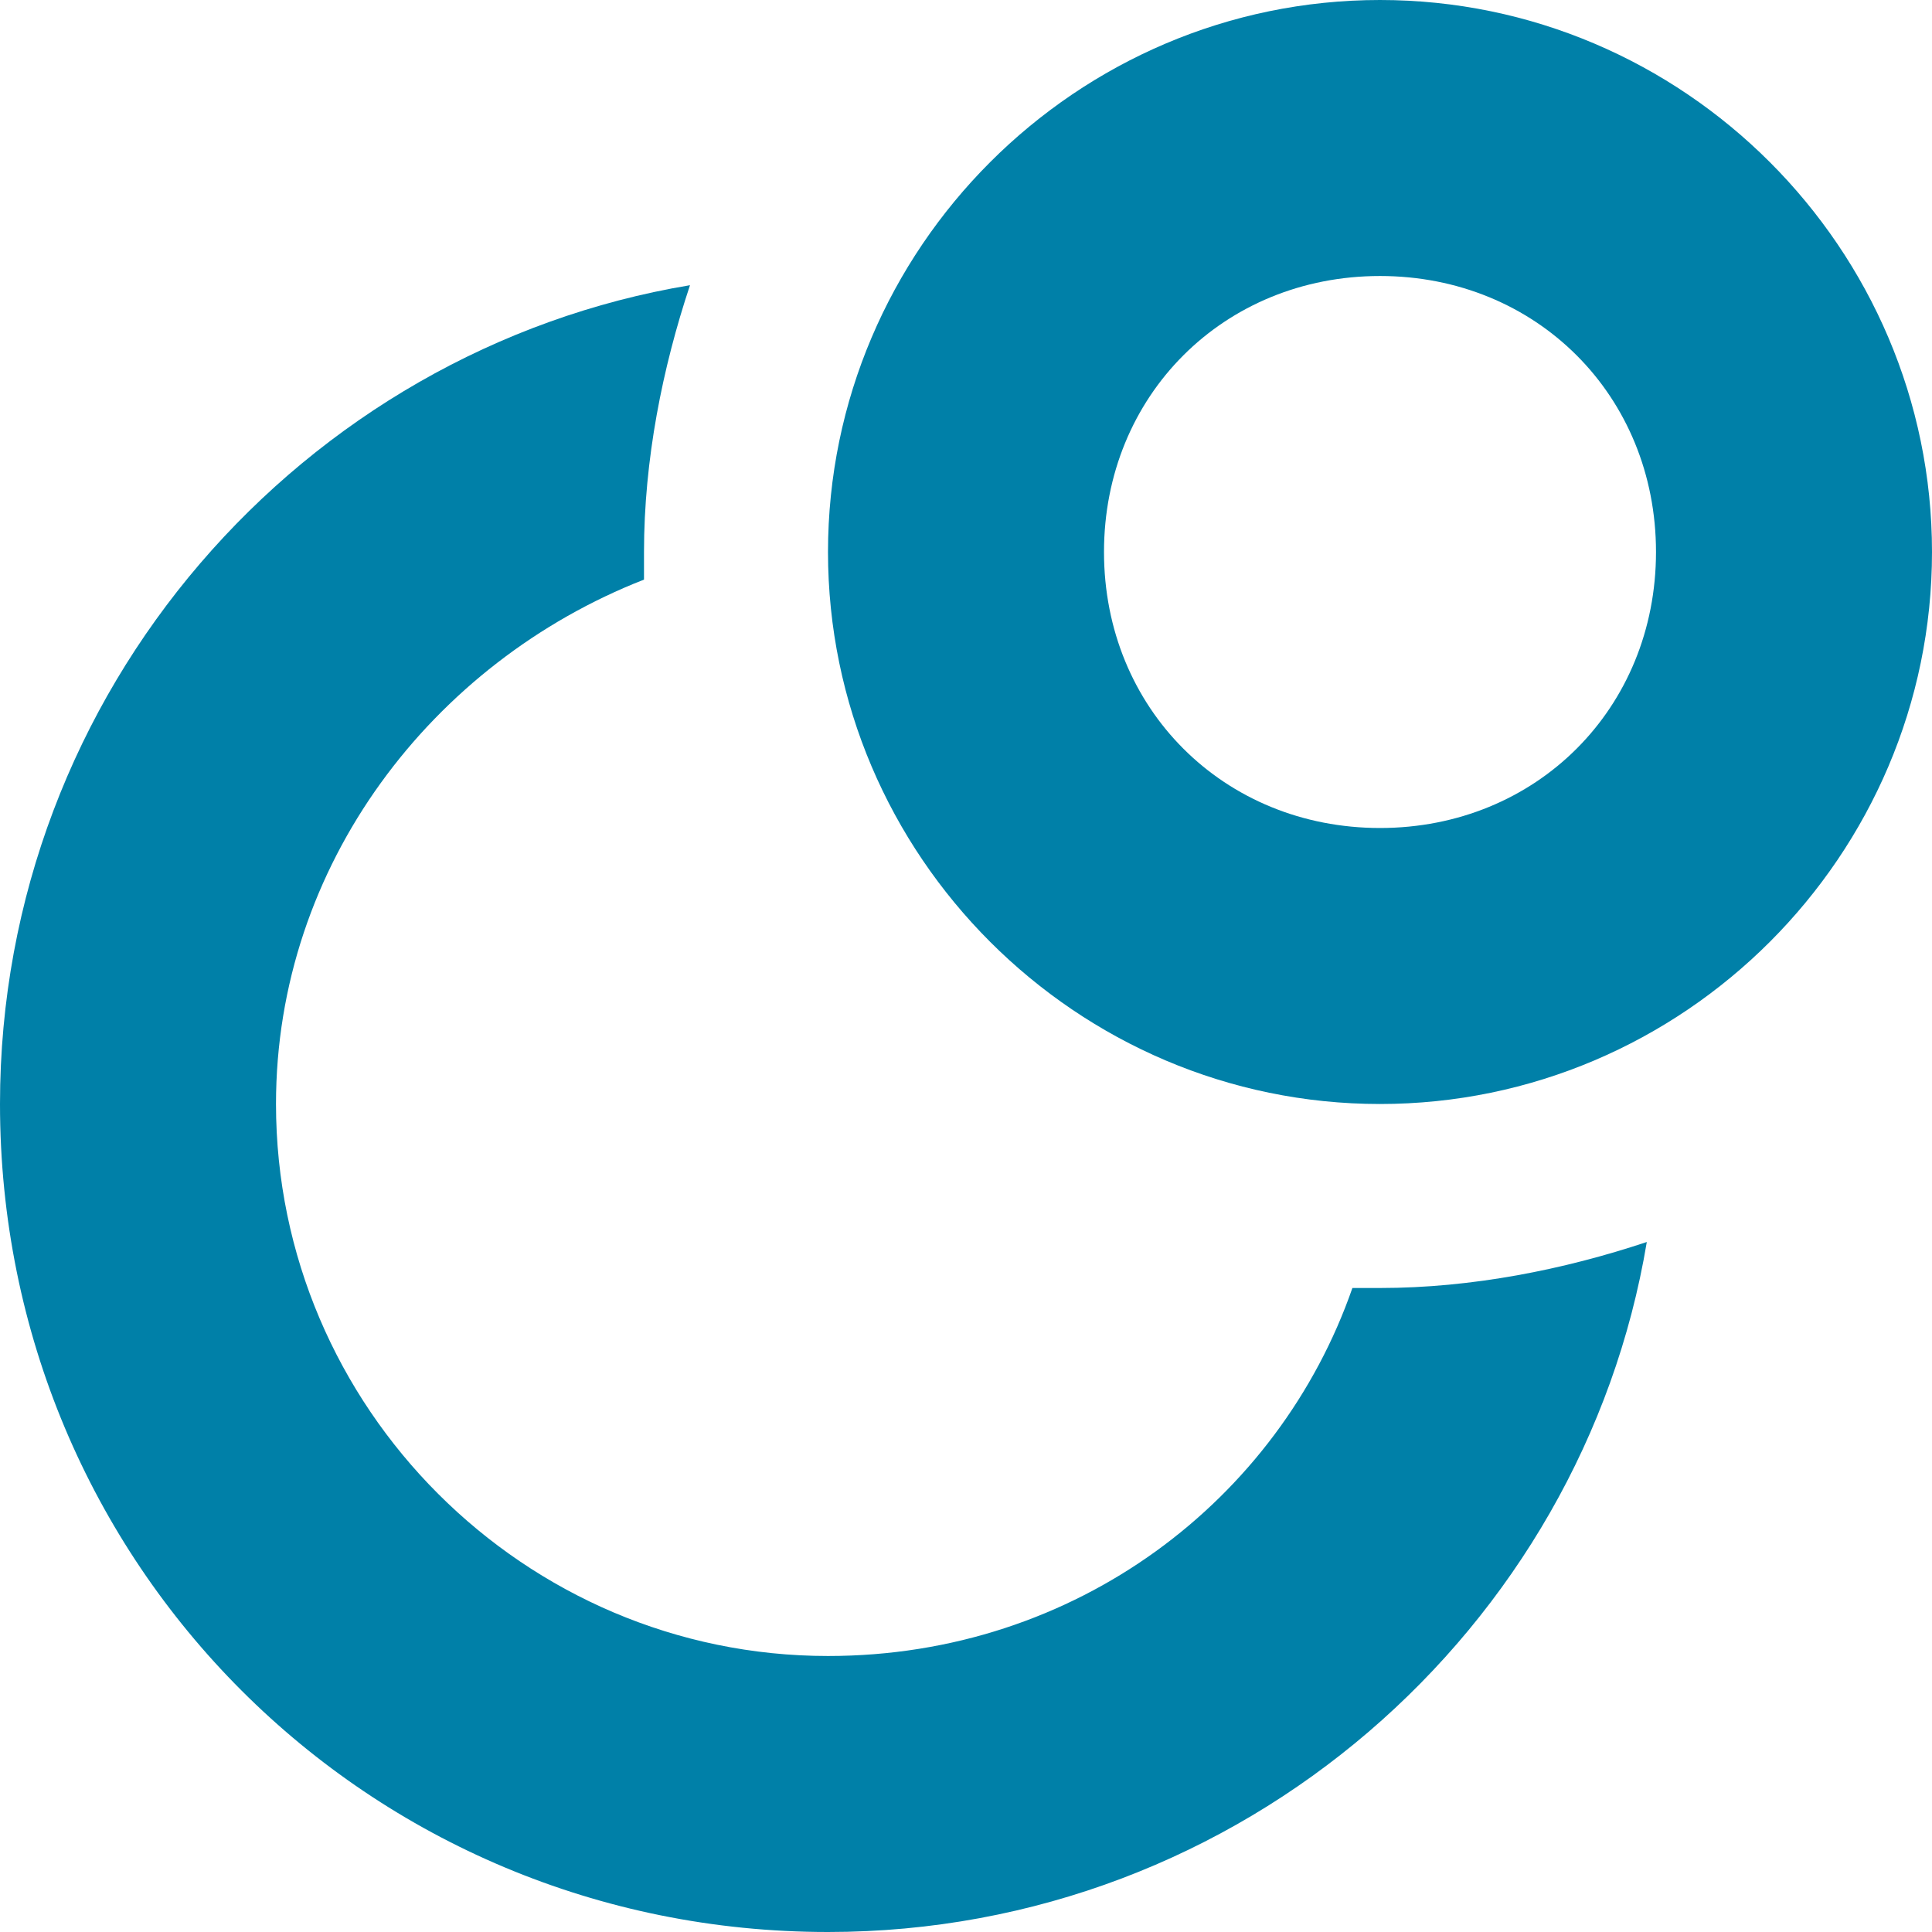
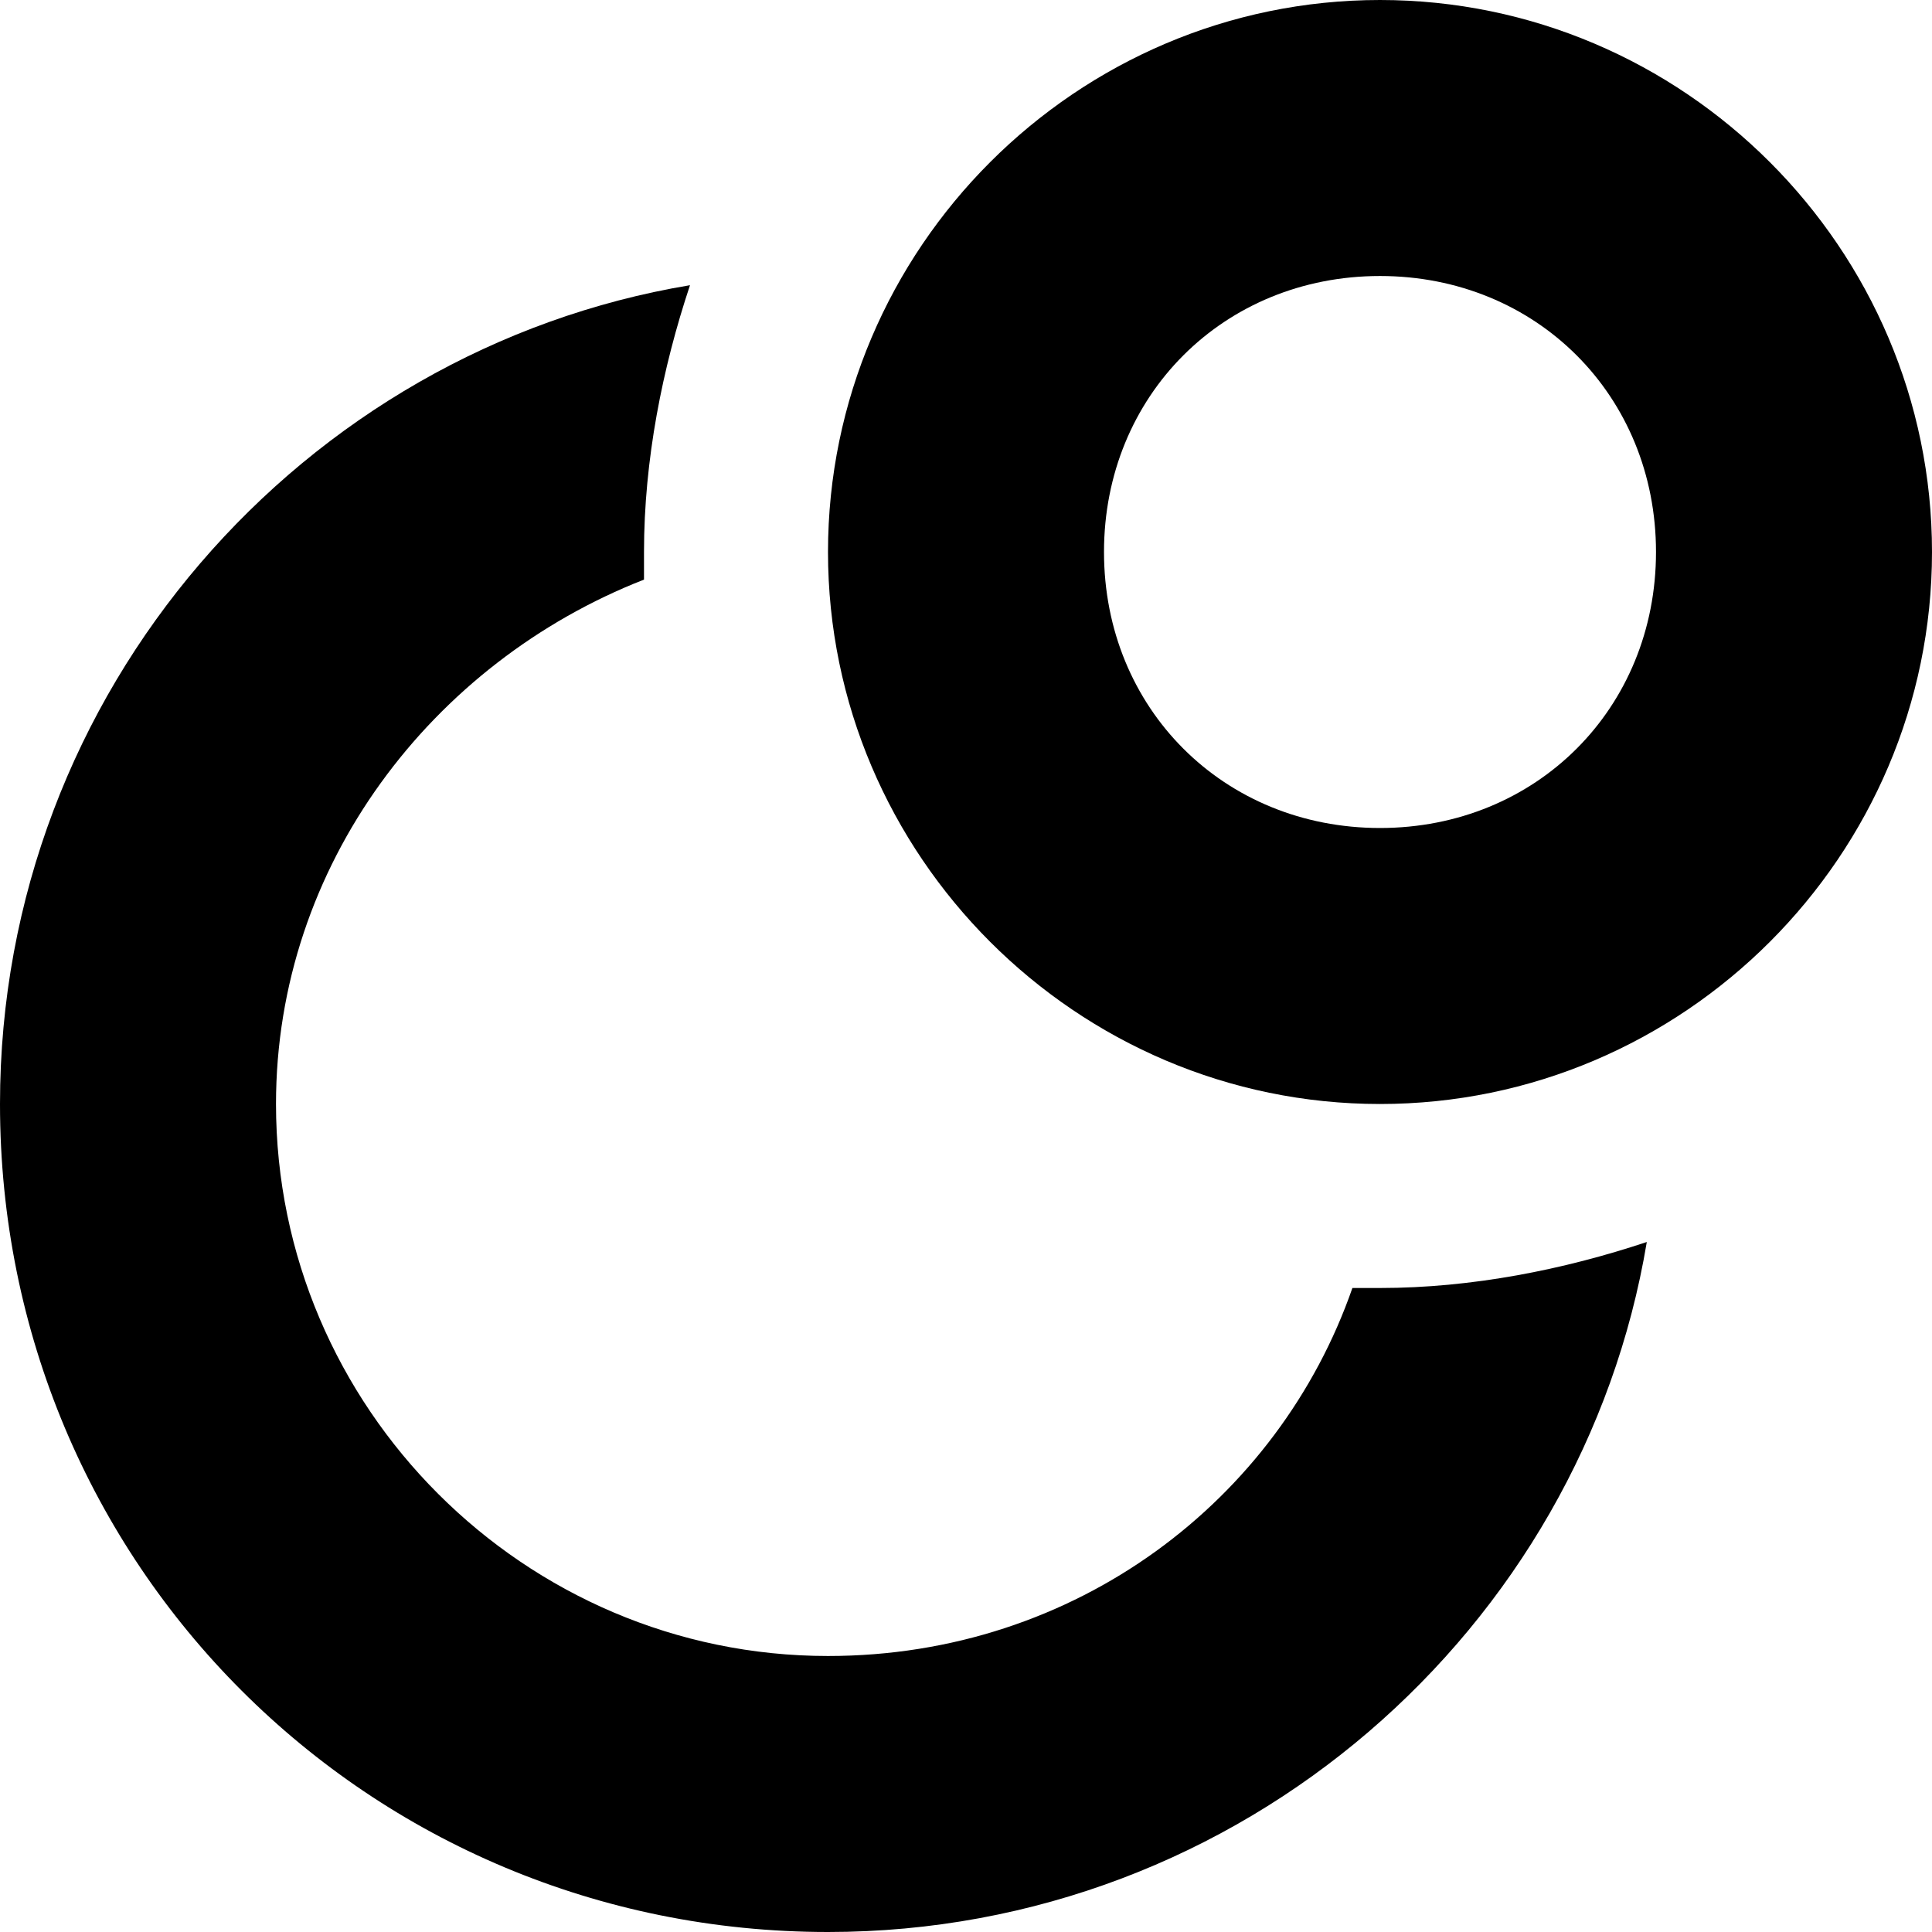
<svg xmlns="http://www.w3.org/2000/svg" version="1.1" id="Capa_1" x="0px" y="0px" width="512px" height="512px" viewBox="0 0 535.5 535.5" xml:space="preserve">
  <g>
    <g id="circles">
-       <path d="M374.85,357c-20.399,58.65-76.5,102-145.35,102c-84.15,0-153-68.85-153-153c0-66.3,43.35-122.4,102-145.35    c0-2.55,0-5.1,0-7.65c0-25.5,5.1-51,12.75-73.95C84.15,96.9,0,191.25,0,306c0,127.5,102,229.5,229.5,229.5    c114.75,0,209.1-84.15,226.95-191.25C433.5,351.9,408,357,382.5,357C379.95,357,377.4,357,374.85,357z" fill="#0080a8" />
-       <path d="M382.5,0c-84.15,0-153,68.85-153,153s68.85,153,153,153s153-68.85,153-153S466.65,0,382.5,0z M382.5,229.5    c-43.35,0-76.5-33.15-76.5-76.5s33.15-76.5,76.5-76.5S459,109.65,459,153S425.85,229.5,382.5,229.5z" fill="#0080a8" />
+       <path d="M374.85,357c-20.399,58.65-76.5,102-145.35,102c-84.15,0-153-68.85-153-153c0-66.3,43.35-122.4,102-145.35    c0-2.55,0-5.1,0-7.65c0-25.5,5.1-51,12.75-73.95C84.15,96.9,0,191.25,0,306c0,127.5,102,229.5,229.5,229.5    c114.75,0,209.1-84.15,226.95-191.25C433.5,351.9,408,357,382.5,357C379.95,357,377.4,357,374.85,357z" fill="black" />
+       <path d="M382.5,0c-84.15,0-153,68.85-153,153s68.85,153,153,153s153-68.85,153-153S466.65,0,382.5,0z M382.5,229.5    c-43.35,0-76.5-33.15-76.5-76.5s33.15-76.5,76.5-76.5S459,109.65,459,153S425.85,229.5,382.5,229.5z" fill="black" />
    </g>
  </g>
  <g />
  <g />
  <g />
  <g />
  <g />
  <g />
  <g />
  <g />
  <g />
  <g />
  <g />
  <g />
  <g />
  <g />
  <g />
</svg>
